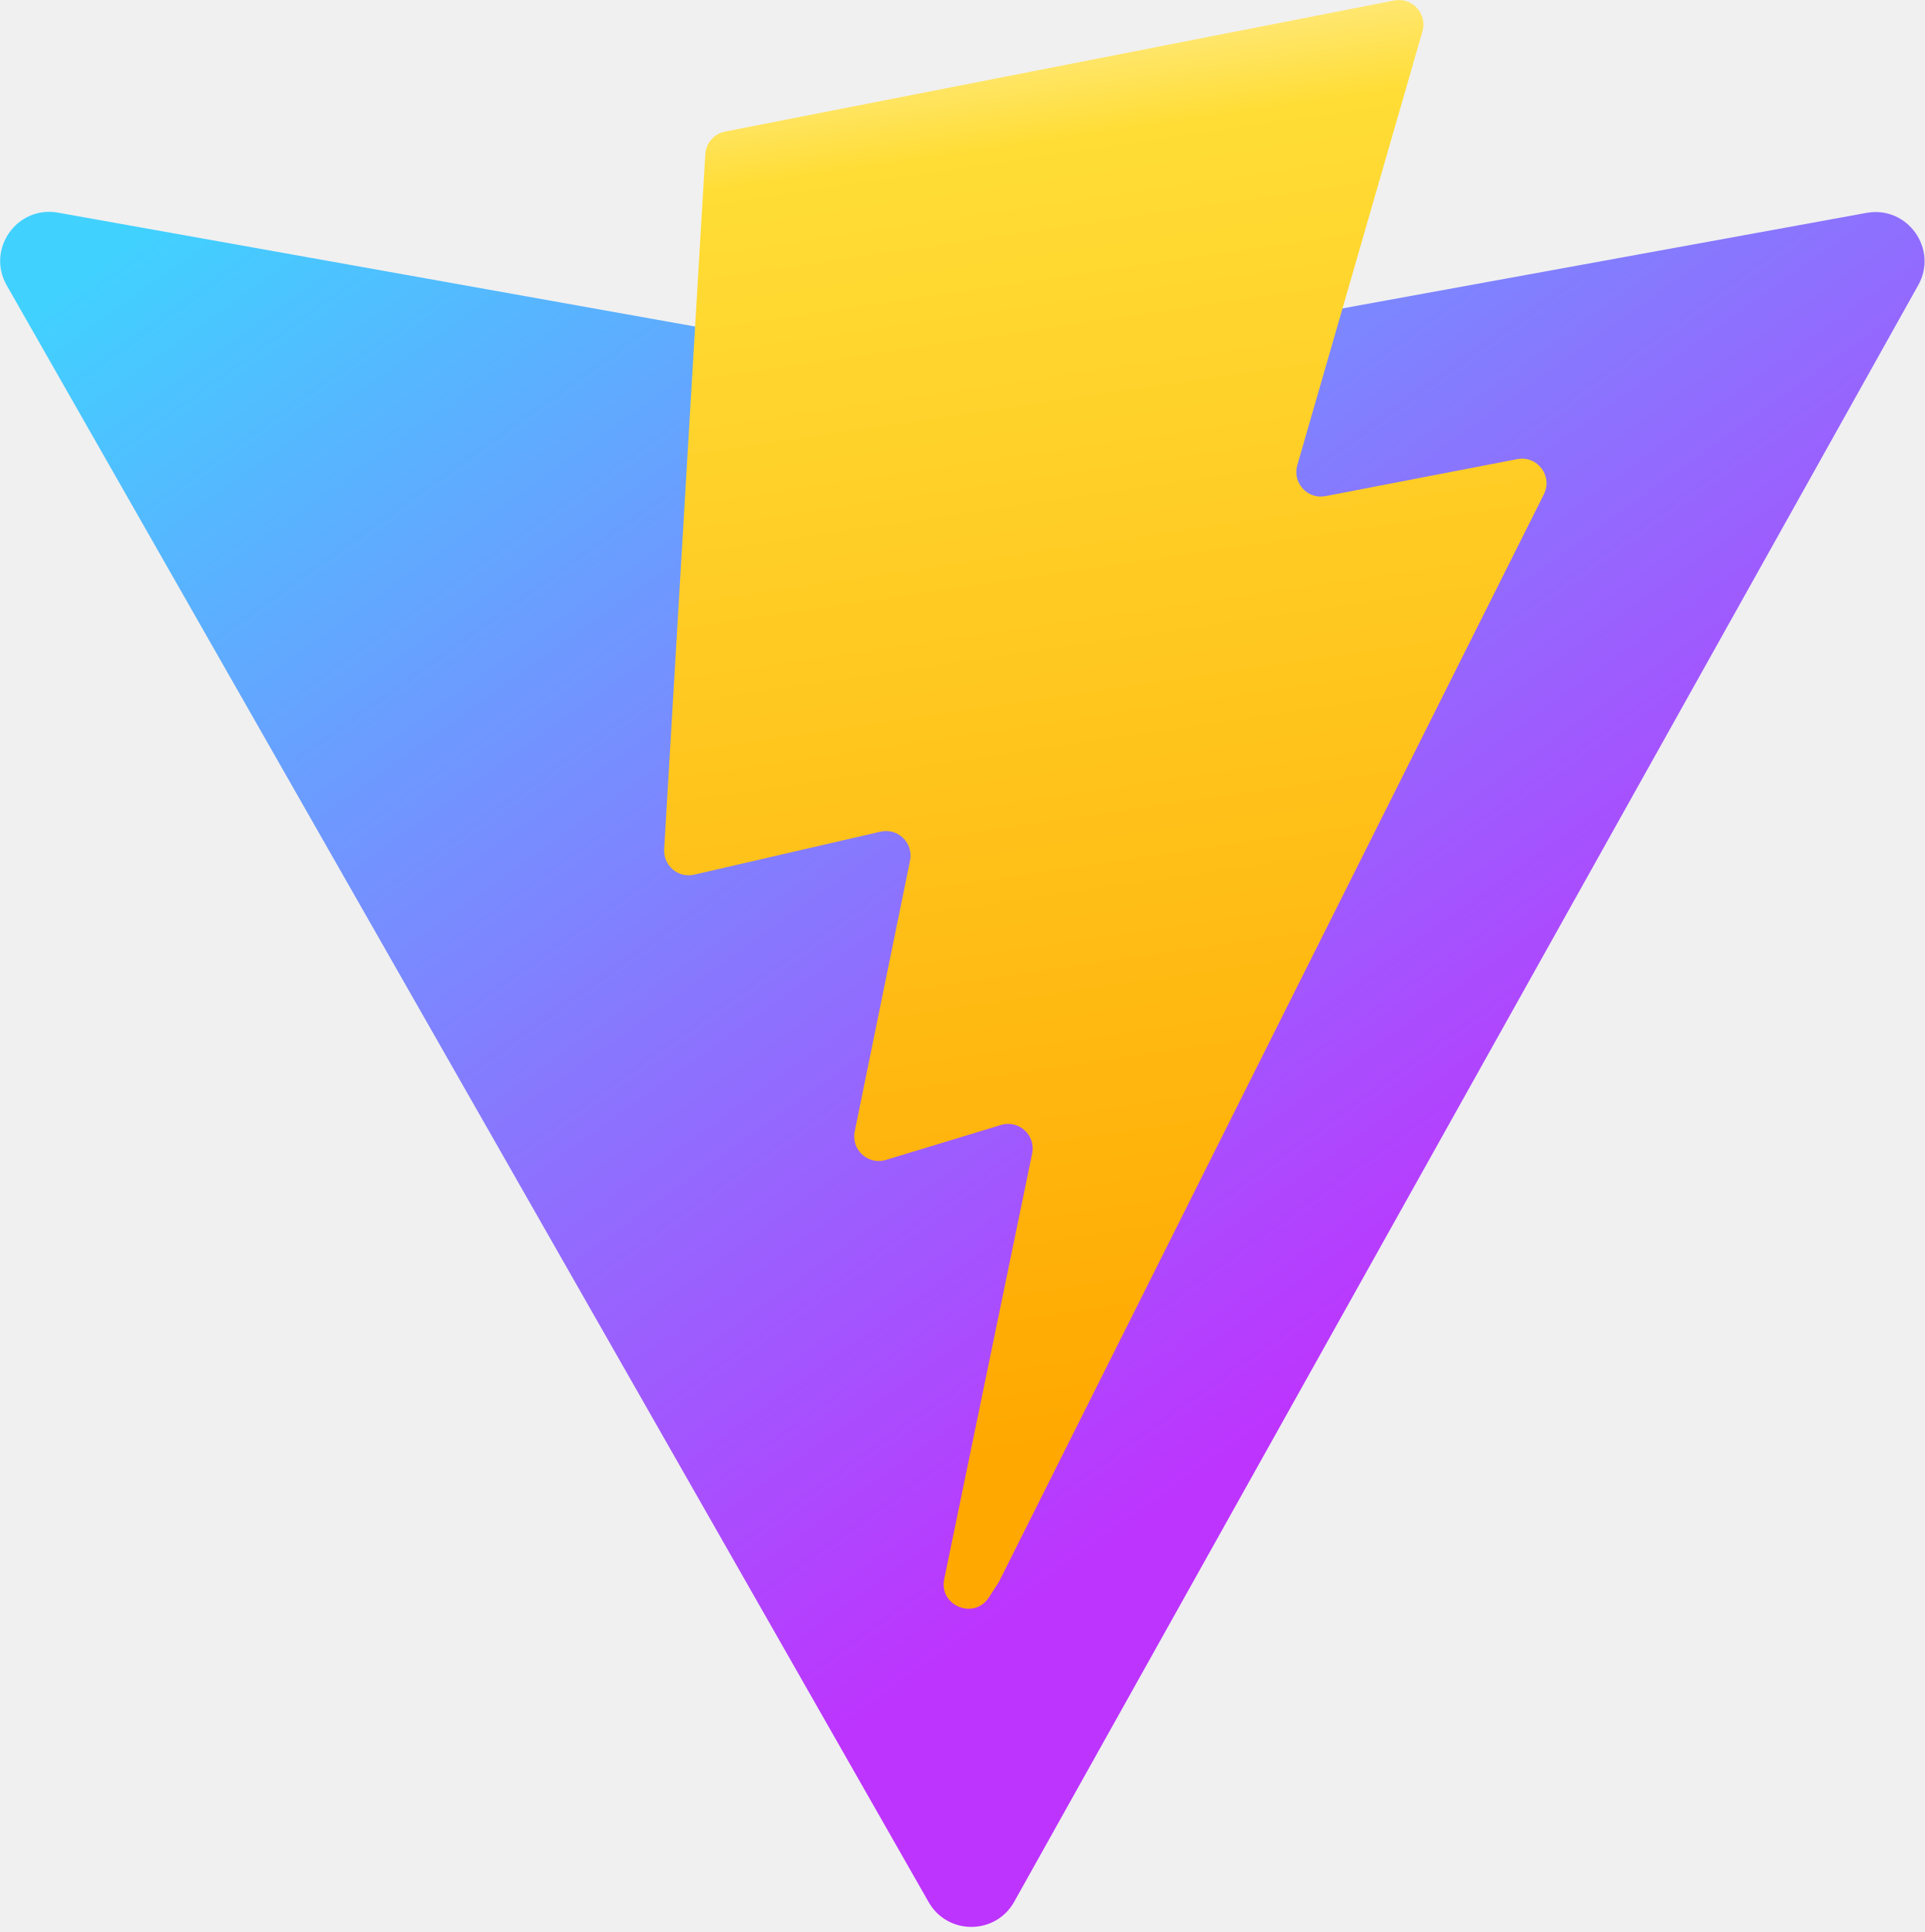
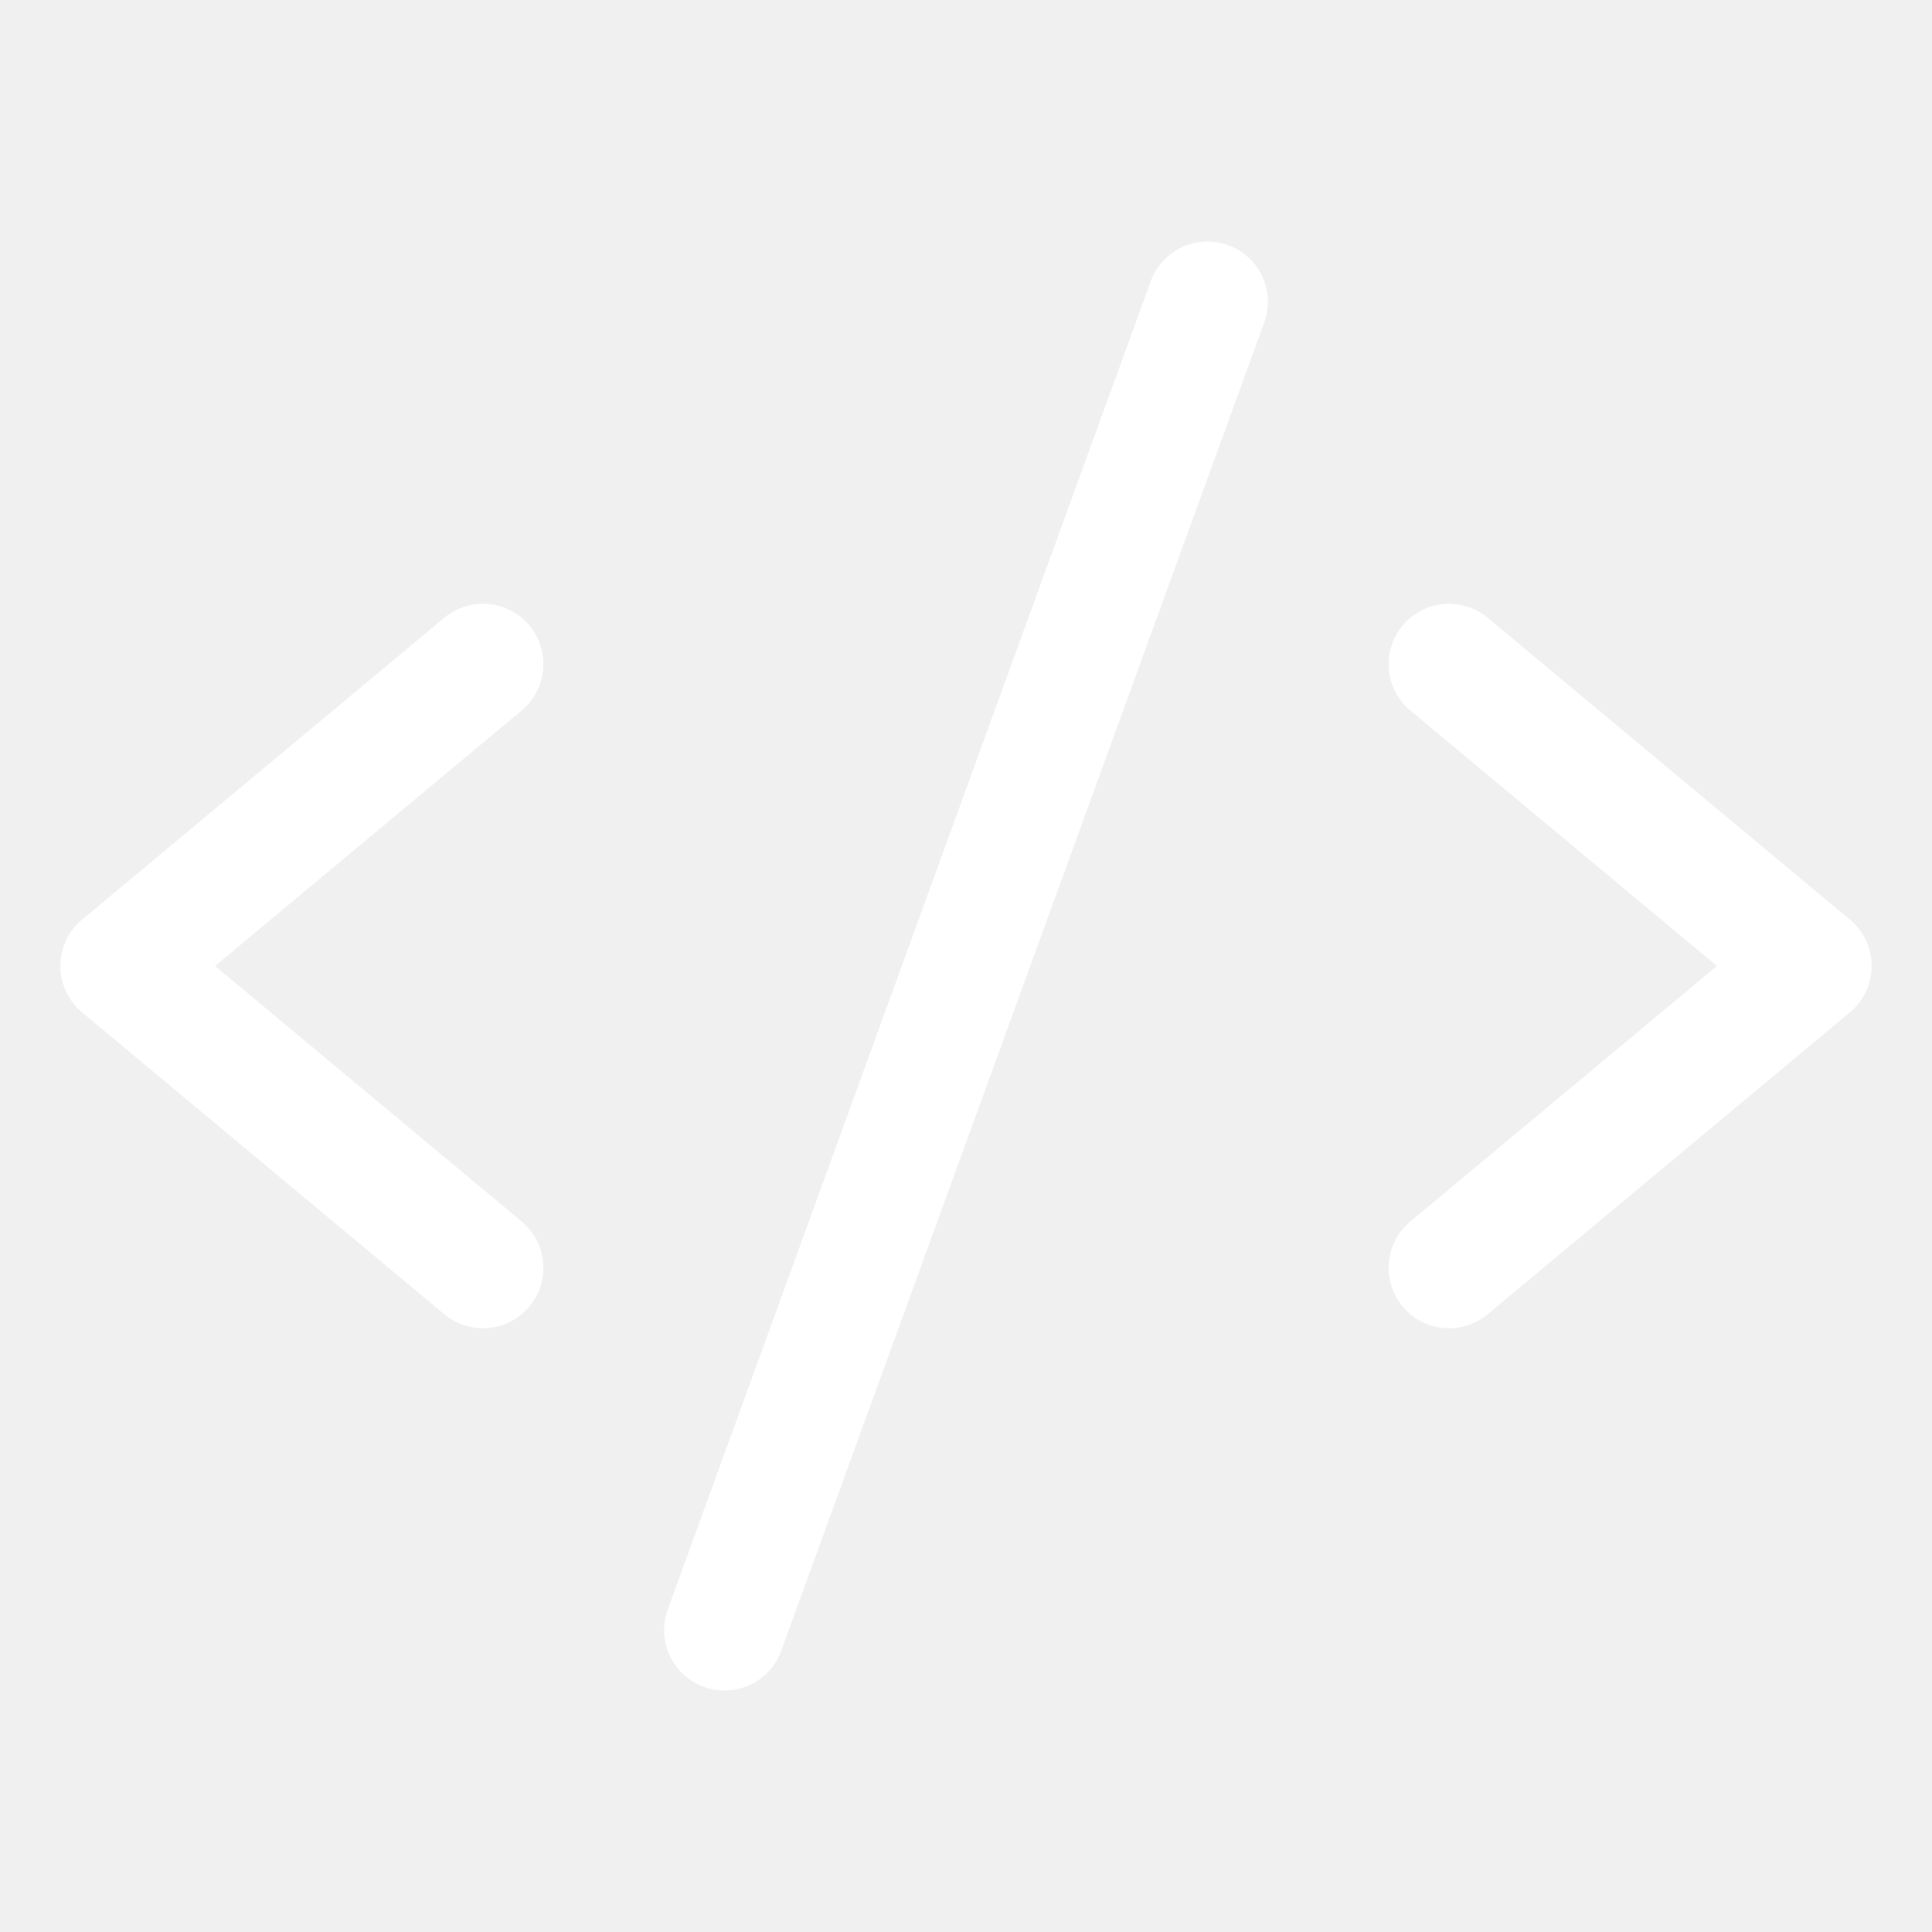
- <svg xmlns="http://www.w3.org/2000/svg" aria-hidden="true" role="img" class="iconify iconify--logos" width="31.88" height="32" preserveAspectRatio="xMidYMid meet" viewBox="0 0 256 257">
-   <defs>
-     <linearGradient id="IconifyId1813088fe1fbc01fb466" x1="-.828%" x2="57.636%" y1="7.652%" y2="78.411%">
-       <stop offset="0%" stop-color="#41D1FF" />
-       <stop offset="100%" stop-color="#BD34FE" />
-     </linearGradient>
-     <linearGradient id="IconifyId1813088fe1fbc01fb467" x1="43.376%" x2="50.316%" y1="2.242%" y2="89.03%">
-       <stop offset="0%" stop-color="#FFEA83" />
-       <stop offset="8.333%" stop-color="#FFDD35" />
-       <stop offset="100%" stop-color="#FFA800" />
-     </linearGradient>
-   </defs>
-   <path fill="url(#IconifyId1813088fe1fbc01fb466)" d="M255.153 37.938L134.897 252.976c-2.483 4.44-8.862 4.466-11.382.048L.875 37.958c-2.746-4.814 1.371-10.646 6.827-9.67l120.385 21.517a6.537 6.537 0 0 0 2.322-.004l117.867-21.483c5.438-.991 9.574 4.796 6.877 9.62Z" />
-   <path fill="url(#IconifyId1813088fe1fbc01fb467)" d="M185.432.063L96.44 17.501a3.268 3.268 0 0 0-2.634 3.014l-5.474 92.456a3.268 3.268 0 0 0 3.997 3.378l24.777-5.718c2.318-.535 4.413 1.507 3.936 3.838l-7.361 36.047c-.495 2.426 1.782 4.5 4.151 3.78l15.304-4.649c2.372-.72 4.652 1.36 4.15 3.788l-11.698 56.621c-.732 3.542 3.979 5.473 5.943 2.437l1.313-2.028l72.516-144.72c1.215-2.423-.88-5.186-3.54-4.672l-25.505 4.922c-2.396.462-4.435-1.77-3.759-4.114l16.646-57.705c.677-2.35-1.37-4.583-3.769-4.113Z" />
+ <svg xmlns="http://www.w3.org/2000/svg" viewBox="0 0 256 256">
+   <rect width="256" height="256" fill="none" />
+   <polyline points="64 88 16 128 64 168" fill="none" stroke="#ffffff" stroke-linecap="round" stroke-linejoin="round" stroke-width="16" />
+   <polyline points="192 88 240 128 192 168" fill="none" stroke="#ffffff" stroke-linecap="round" stroke-linejoin="round" stroke-width="16" />
+   <line x1="160" y1="40" x2="96" y2="216" fill="none" stroke="#ffffff" stroke-linecap="round" stroke-linejoin="round" stroke-width="16" />
</svg>
